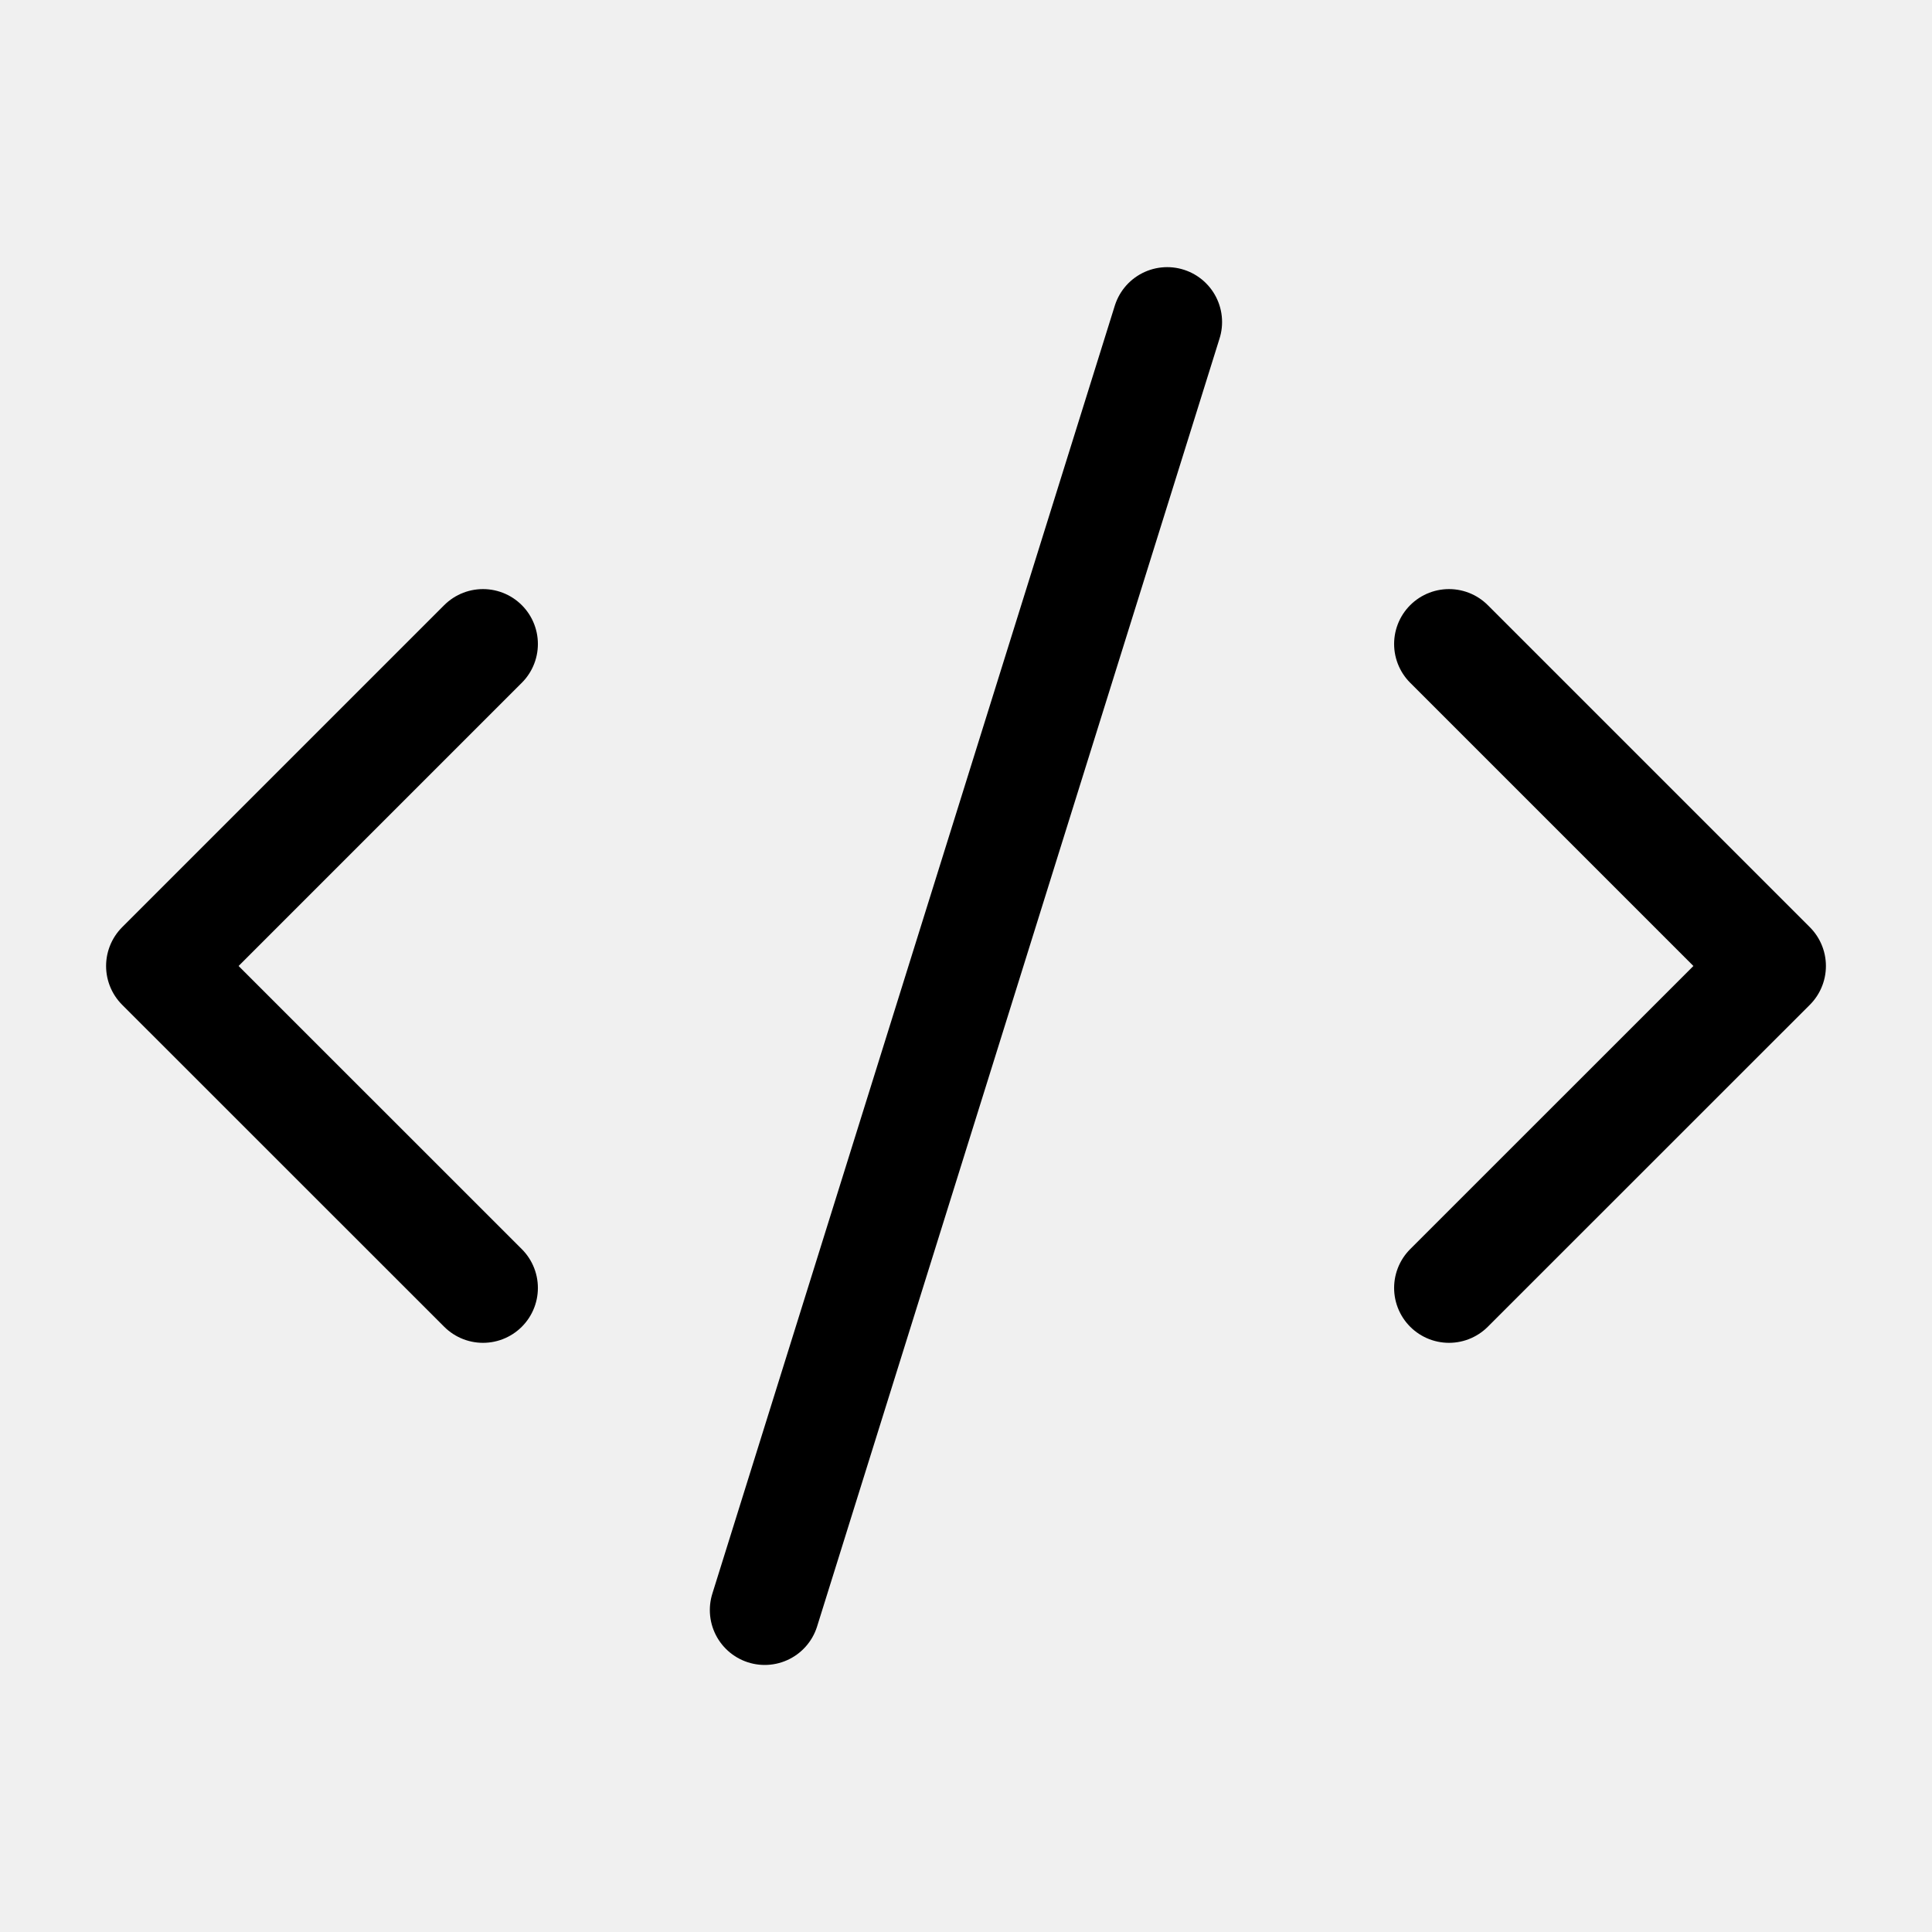
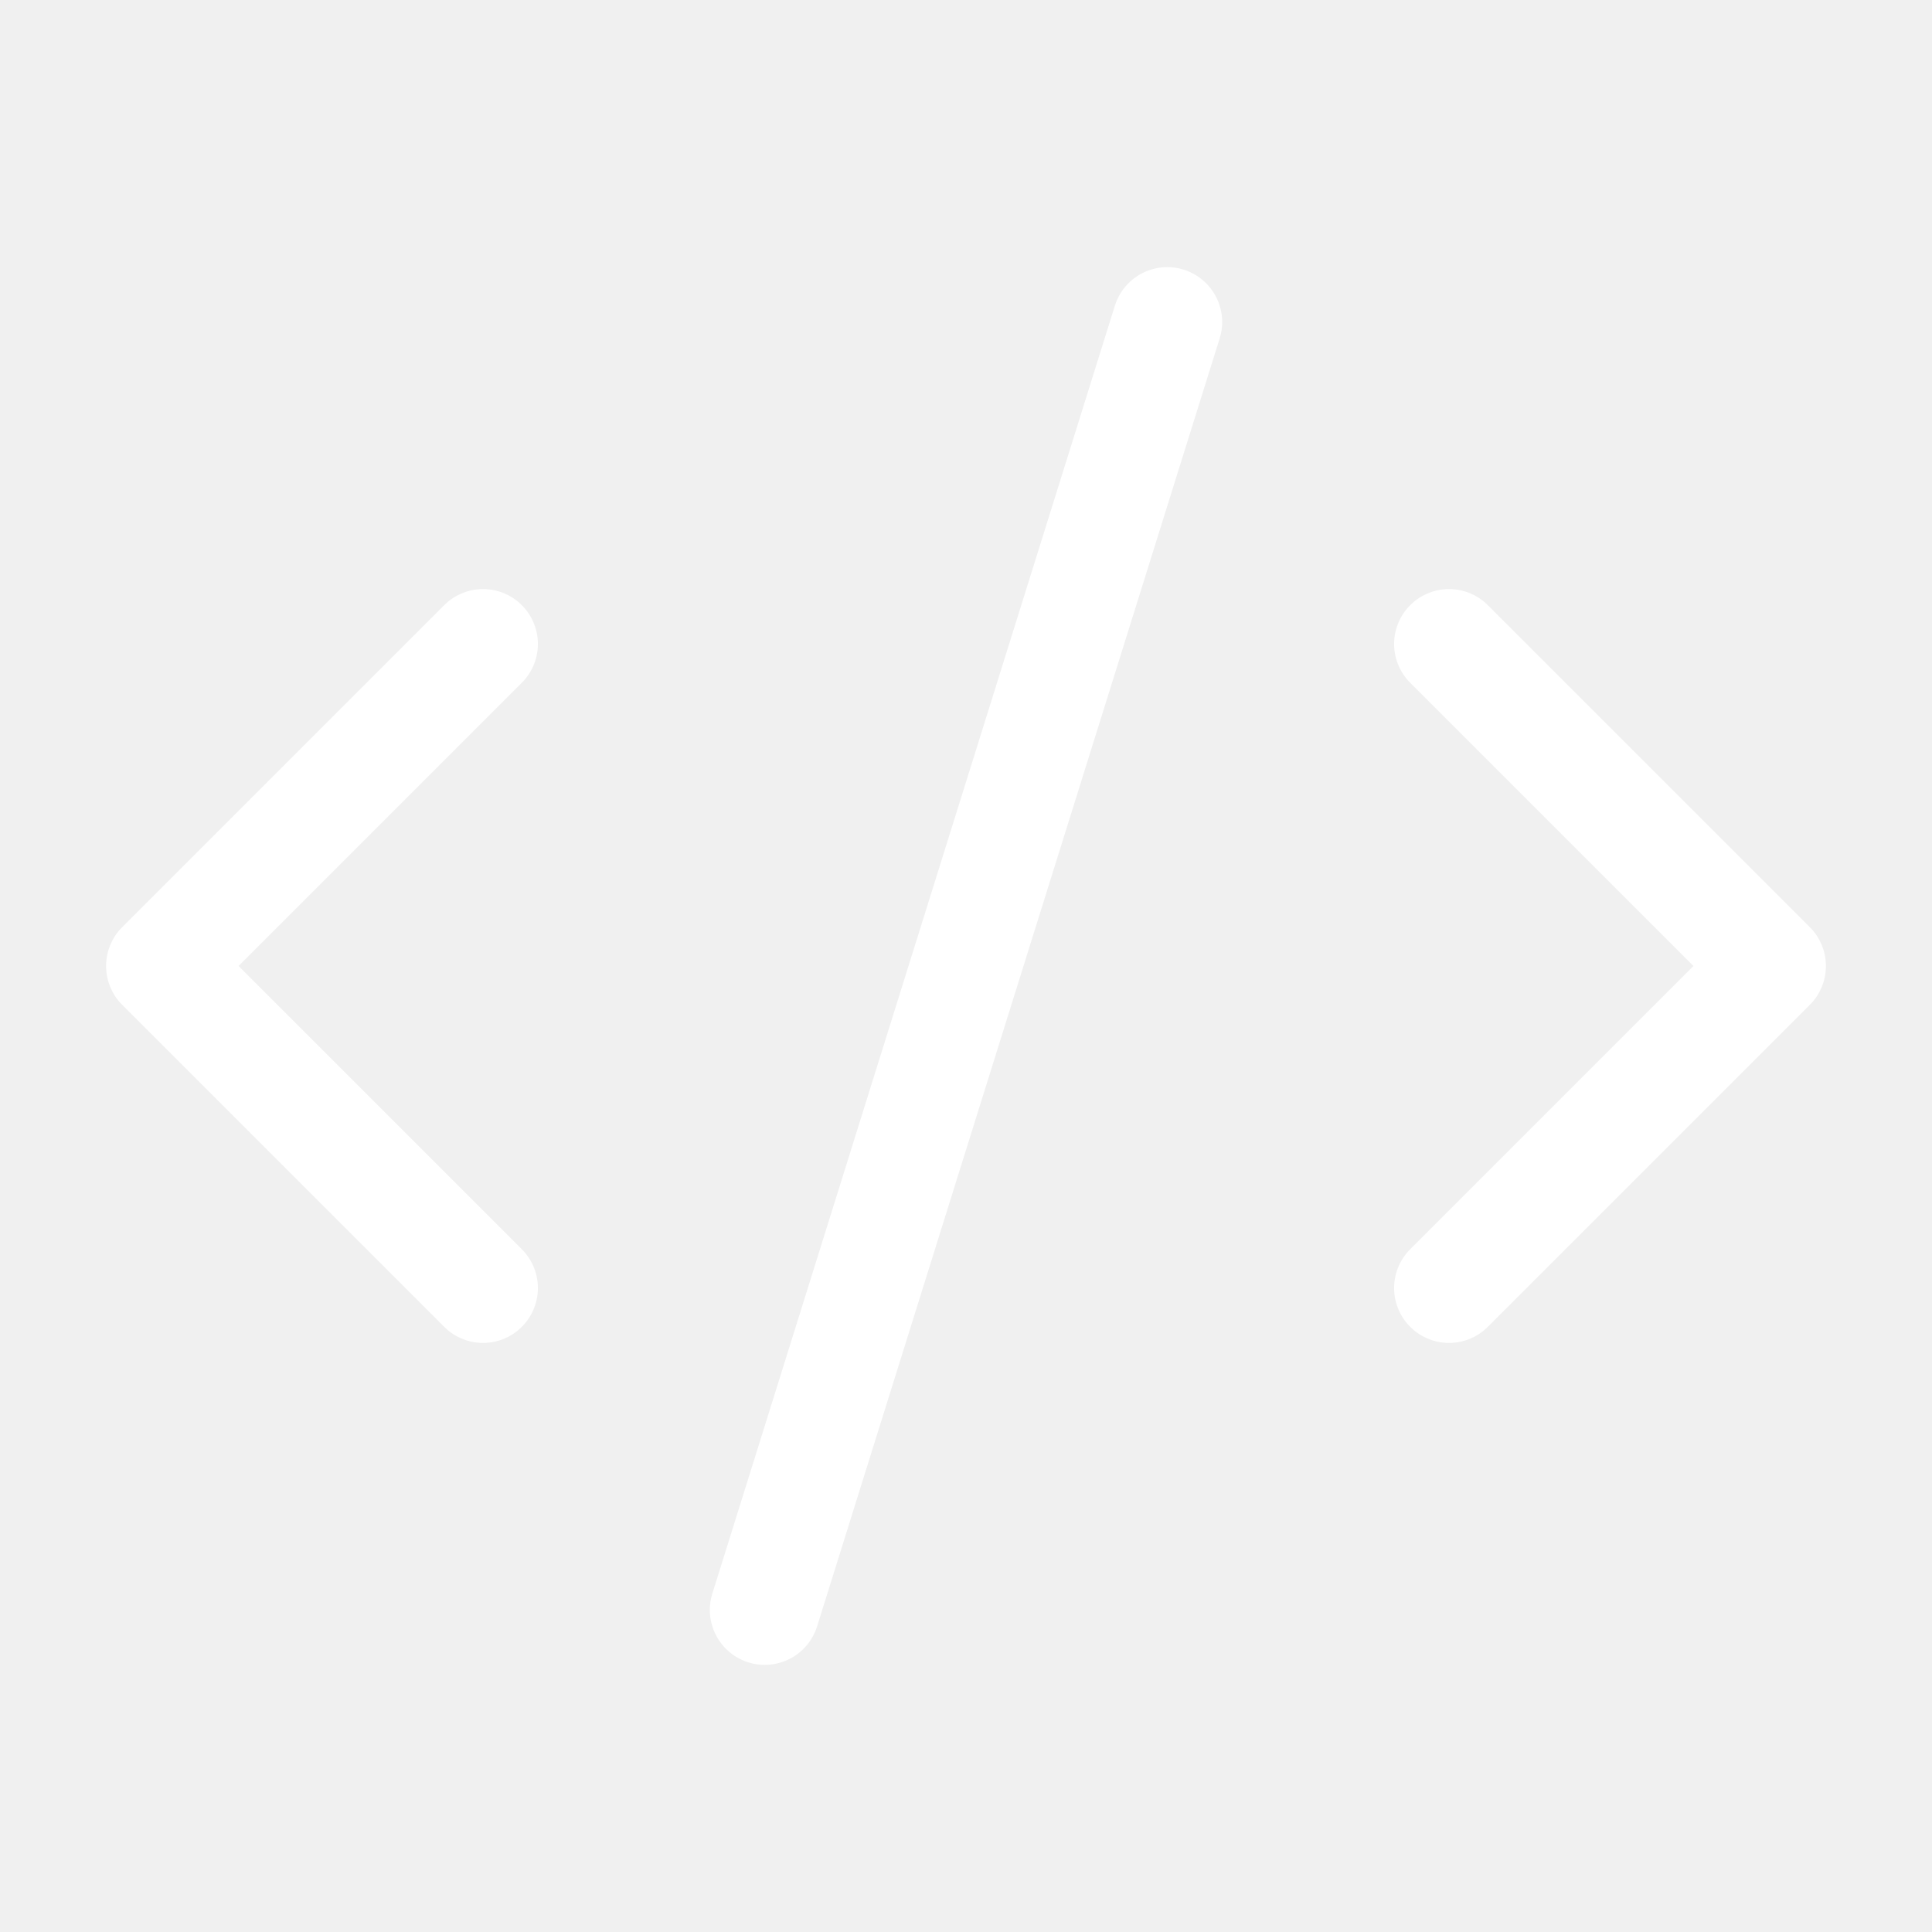
- <svg xmlns="http://www.w3.org/2000/svg" width="22" height="22" viewBox="0 0 22 22" fill="none">
-   <path d="M16.5 14.666L20.167 11L16.5 7.333" stroke="currentColor" stroke-width="1.25" stroke-linecap="round" stroke-linejoin="round" />
-   <path d="M5.5 7.333L1.833 11L5.5 14.666" stroke="currentColor" stroke-width="1.25" stroke-linecap="round" stroke-linejoin="round" />
-   <path d="M13.291 3.667L8.708 18.334" stroke="currentColor" stroke-width="1.25" stroke-linecap="round" stroke-linejoin="round" />
+ <svg xmlns="http://www.w3.org/2000/svg" preserveAspectRatio="none" overflow="visible" style="display: block;" width="22" height="22" viewBox="0 0 22 22" fill="none">
+   <g id="Frame">
+     <path id="Vector" d="M16.5 14.667L20.167 11L16.5 7.333" stroke="white" stroke-width="1.25" stroke-linecap="round" stroke-linejoin="round" />
+     <path id="Vector_2" d="M5.5 7.333L1.833 11L5.5 14.667" stroke="white" stroke-width="1.25" stroke-linecap="round" stroke-linejoin="round" />
+     <path id="Vector_3" d="M13.292 3.667L8.708 18.333" stroke="white" stroke-width="1.25" stroke-linecap="round" stroke-linejoin="round" />
+   </g>
</svg>
